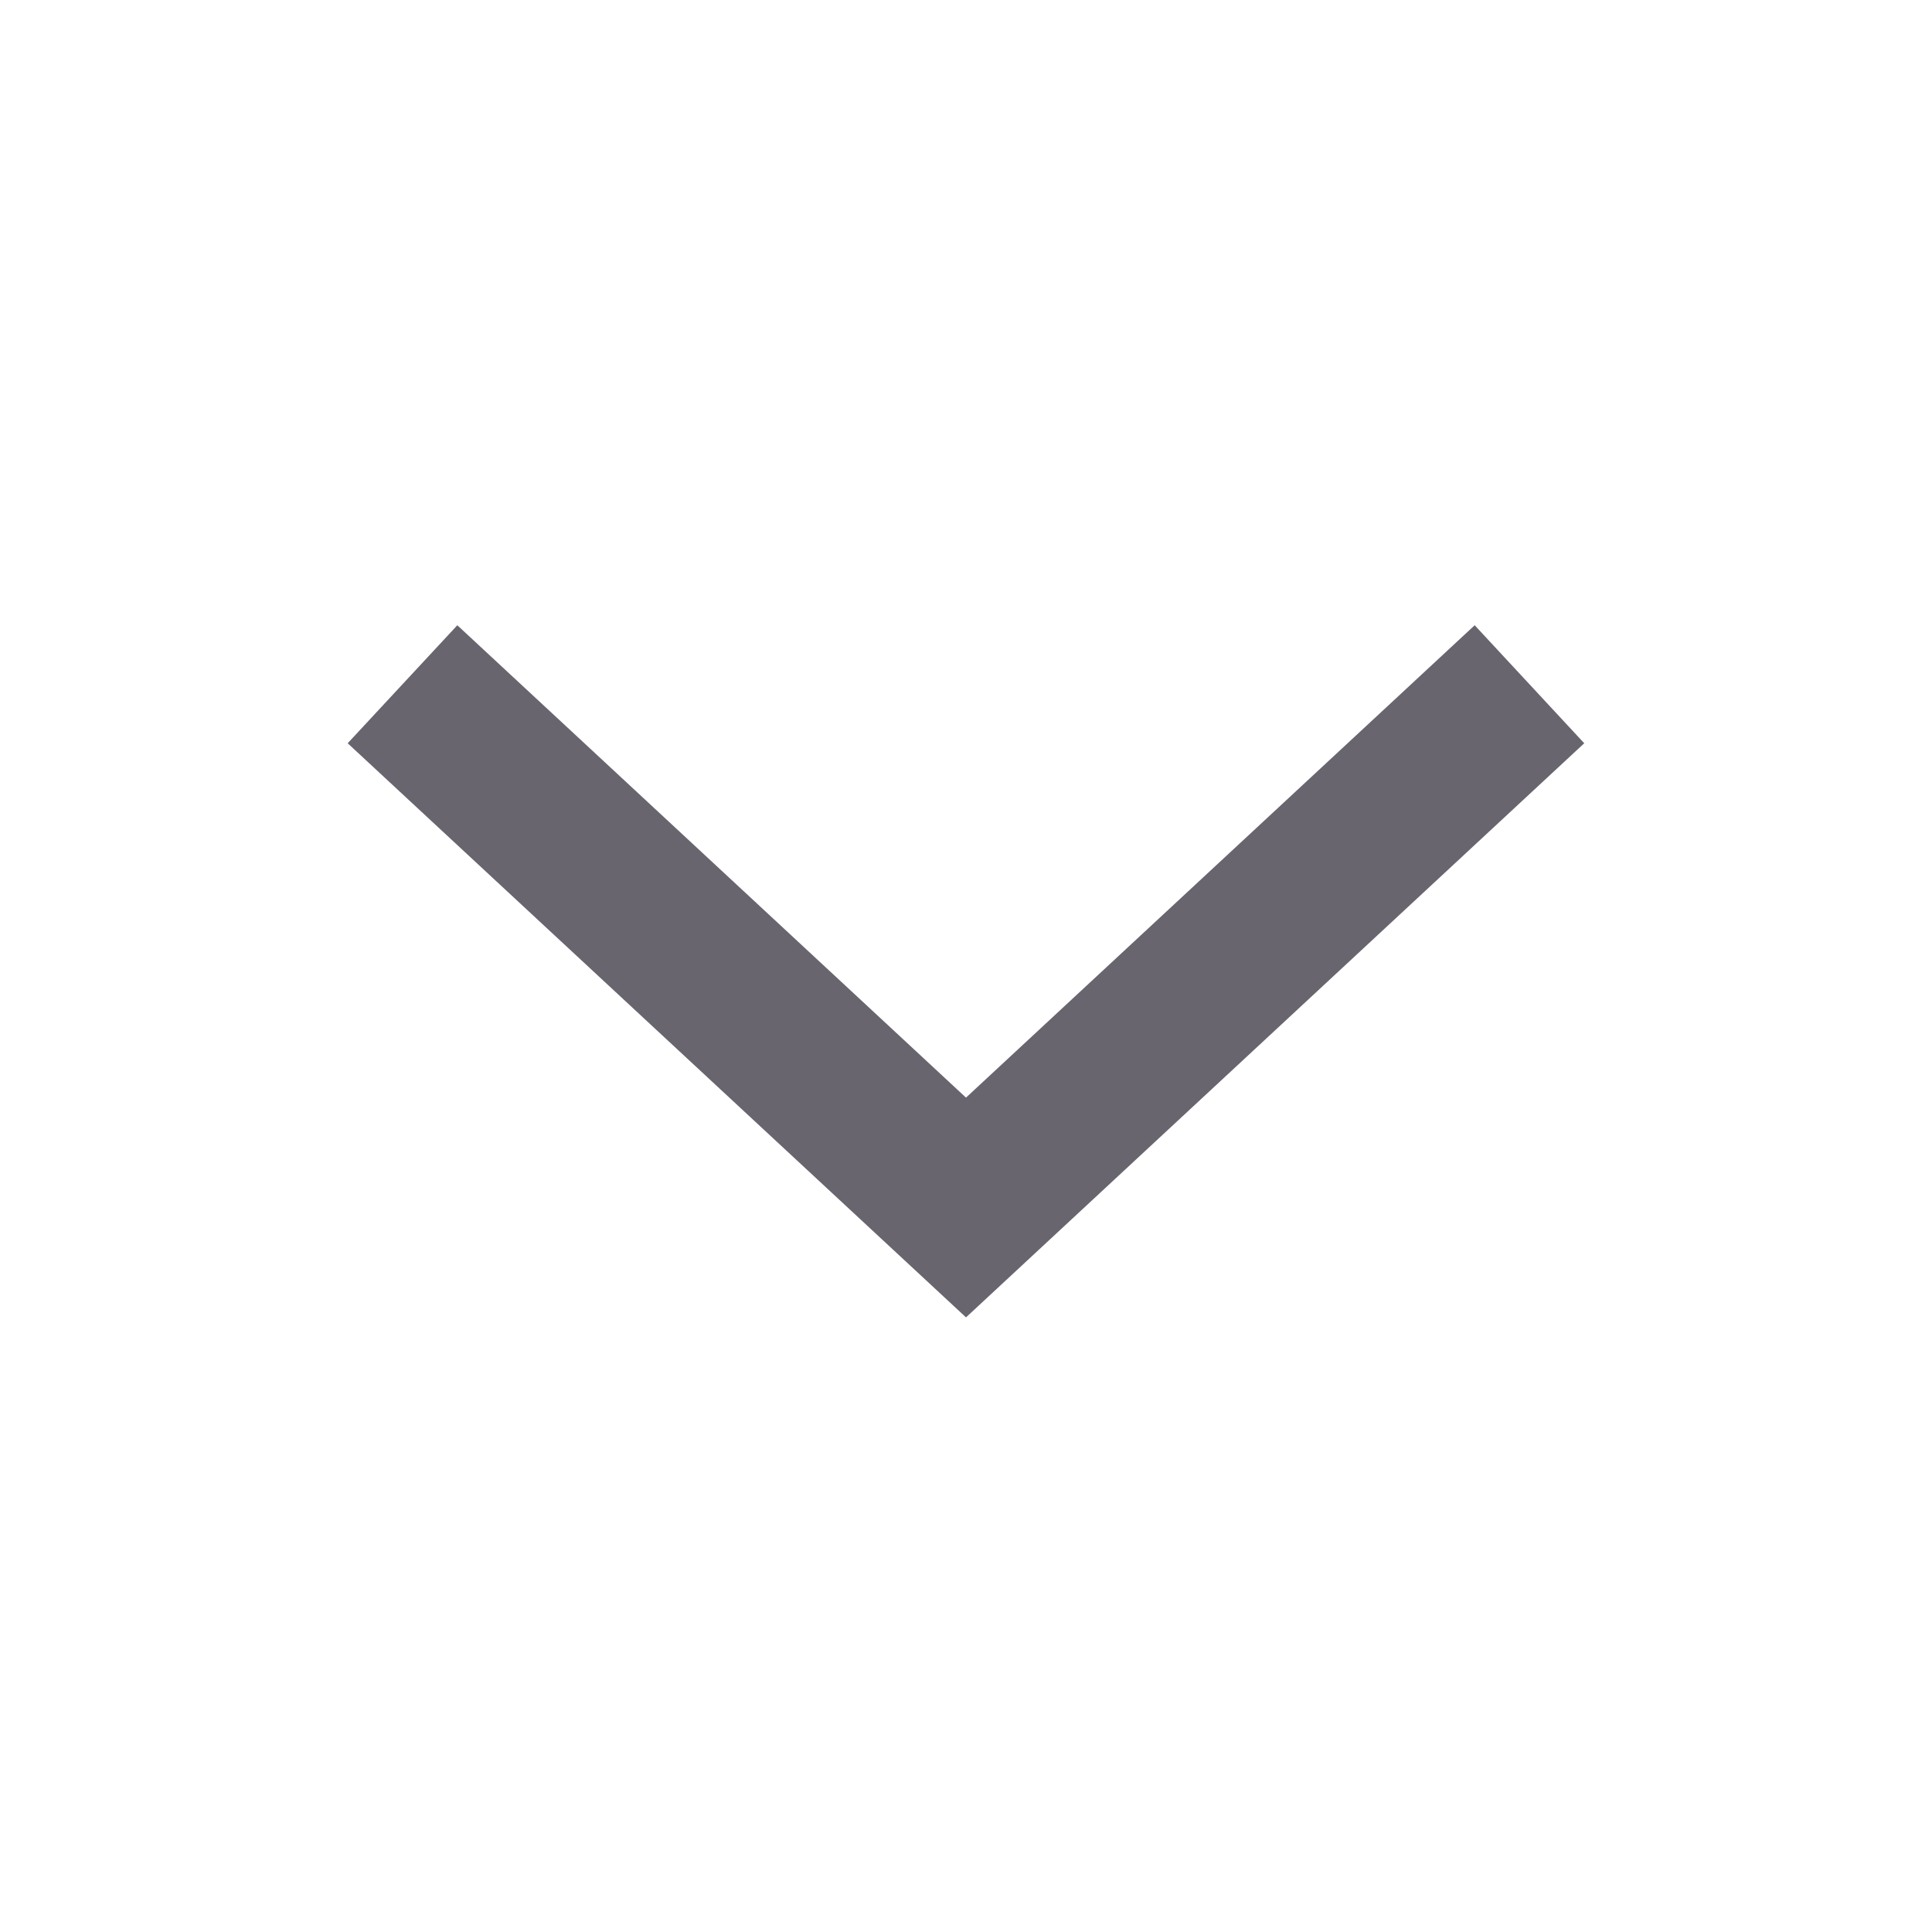
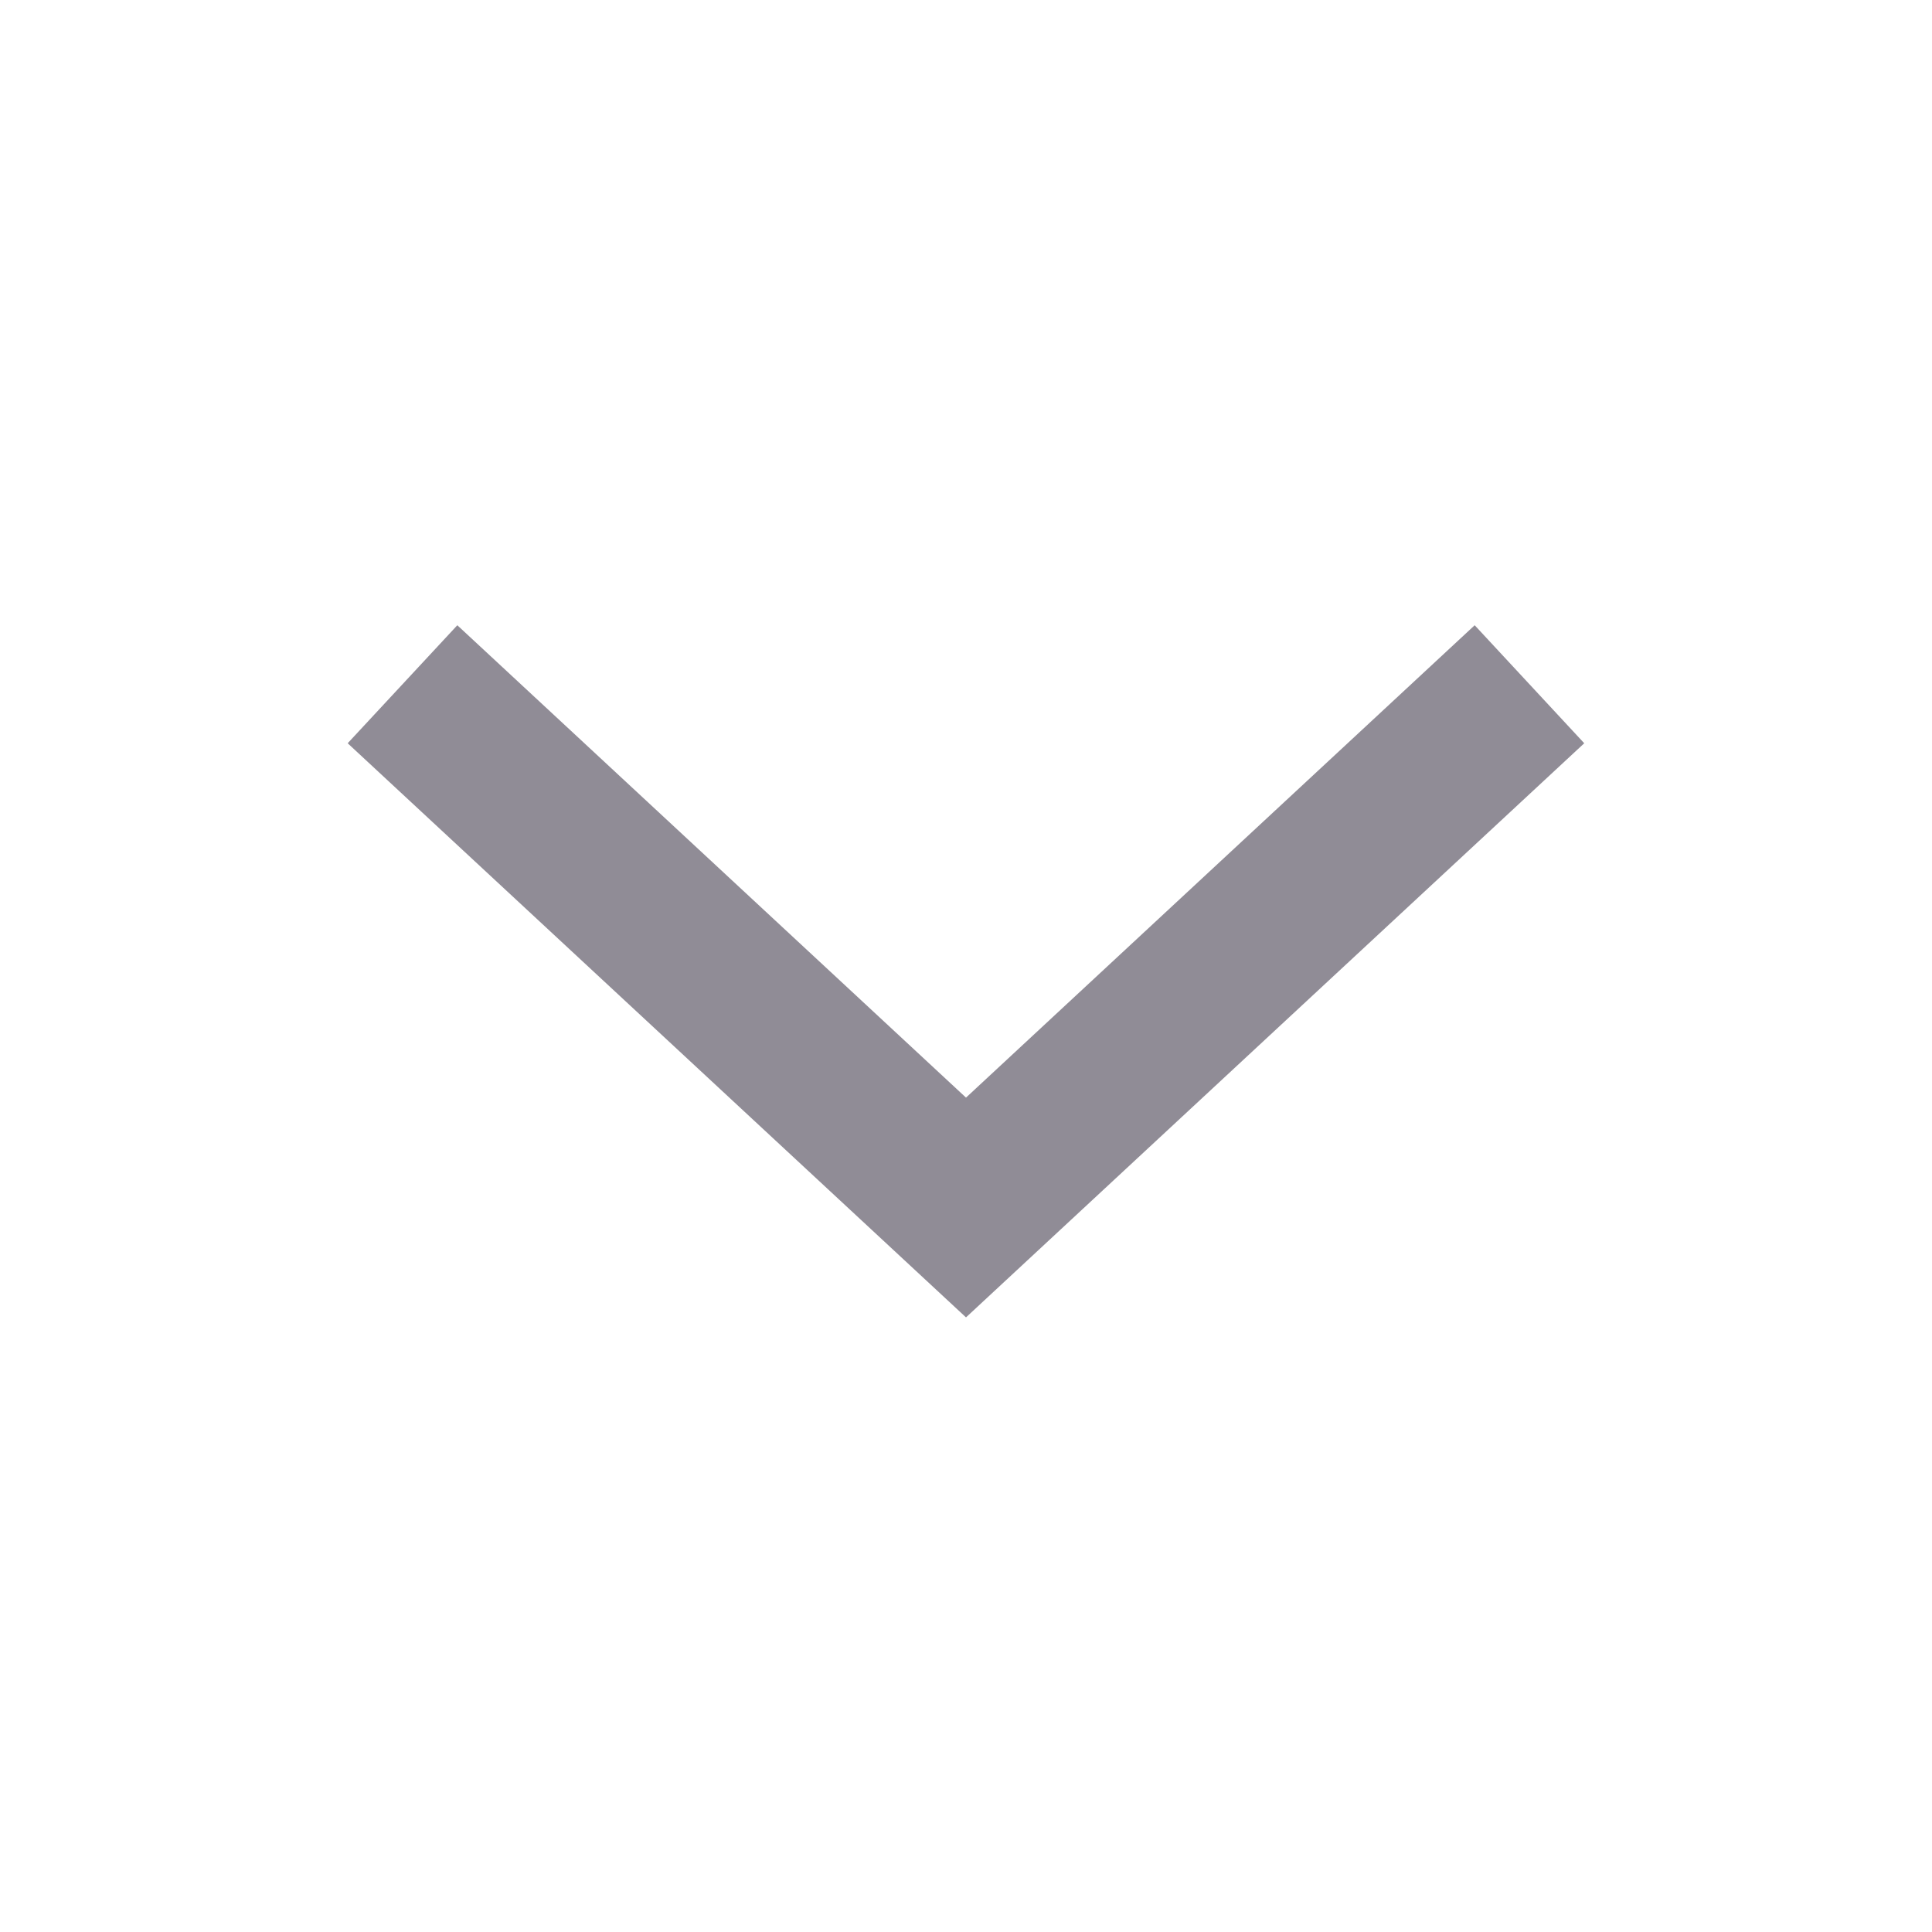
<svg xmlns="http://www.w3.org/2000/svg" width="24px" height="24px" viewBox="0 0 24 24" version="1.1">
  <g id="ic-arrow-down" stroke="none" stroke-width="1" fill="none" fill-rule="evenodd">
    <g id="ic-arrow-drop-down">
-       <g id="Group_8822" transform="translate(4, 7)" fill="#69656F">
+       <g id="Group_8822" transform="translate(4, 7)" fill="#908c96">
        <polygon id="Path_18879" points="8 9.365 0.319 2.233 1.681 0.767 8 6.635 14.319 0.767 15.68 2.233" />
      </g>
      <polygon id="Rectangle_4407" points="0 0 24 0 24 24 0 24" />
    </g>
  </g>
</svg>
